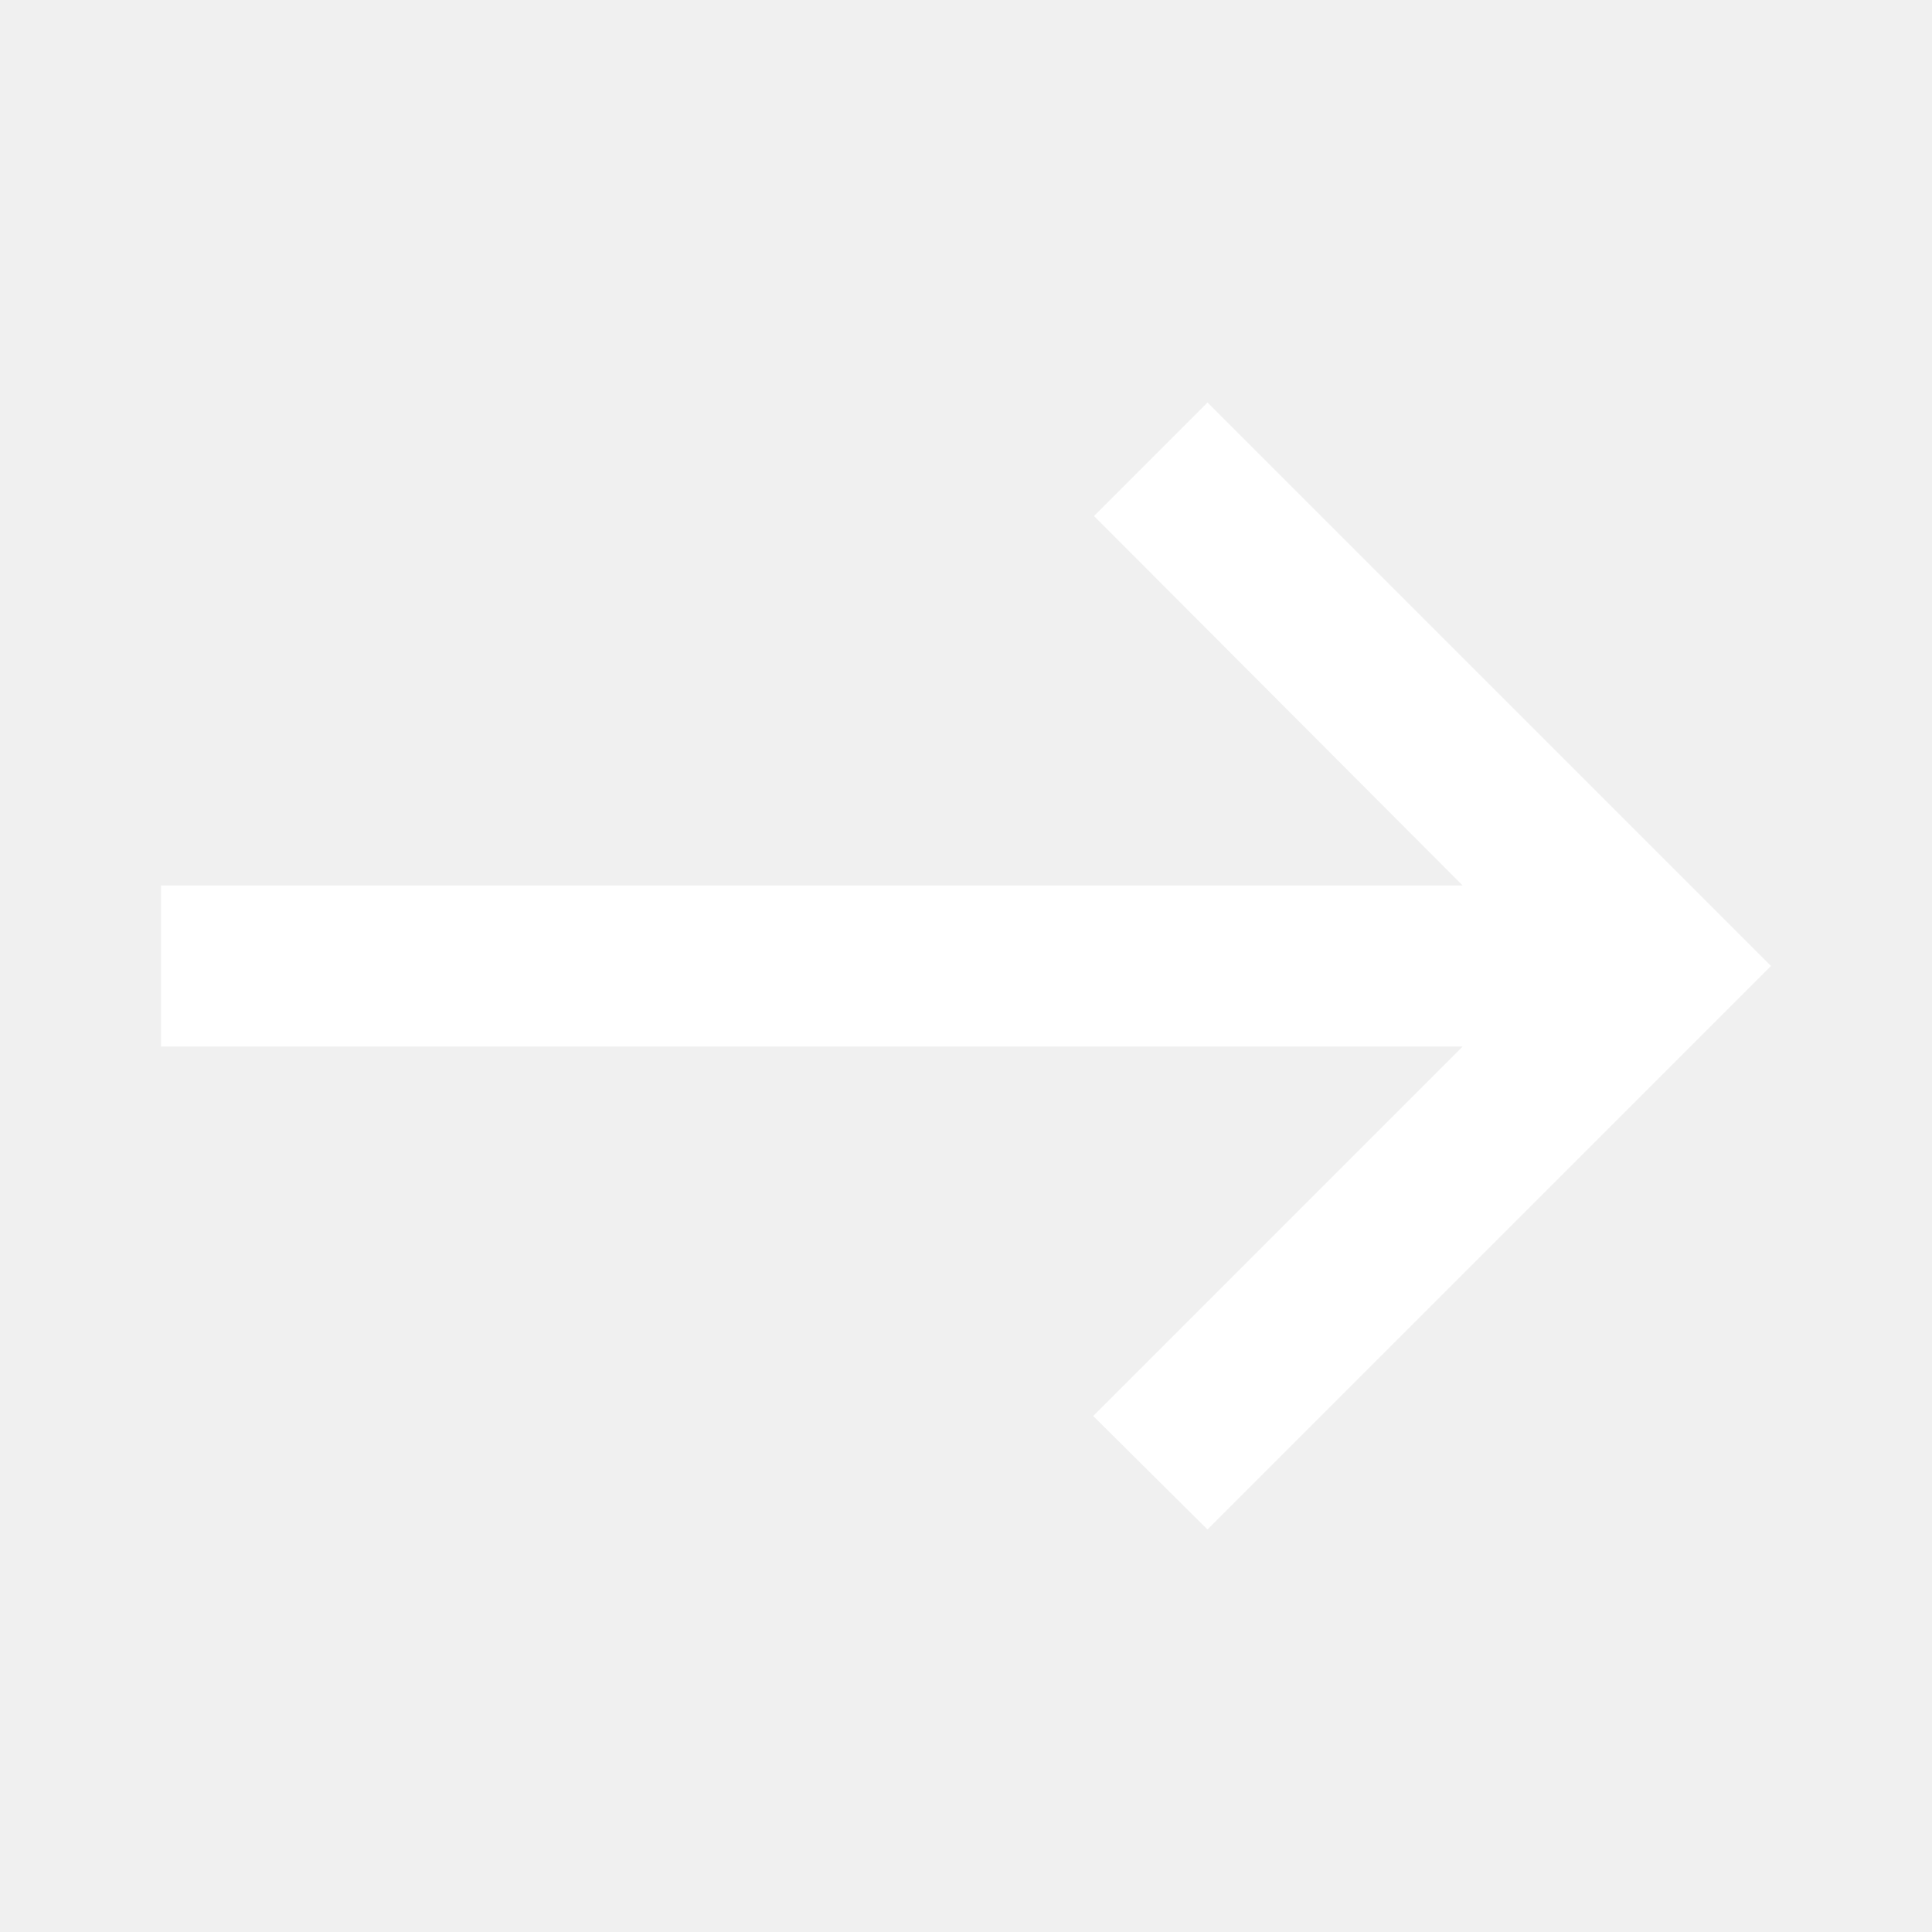
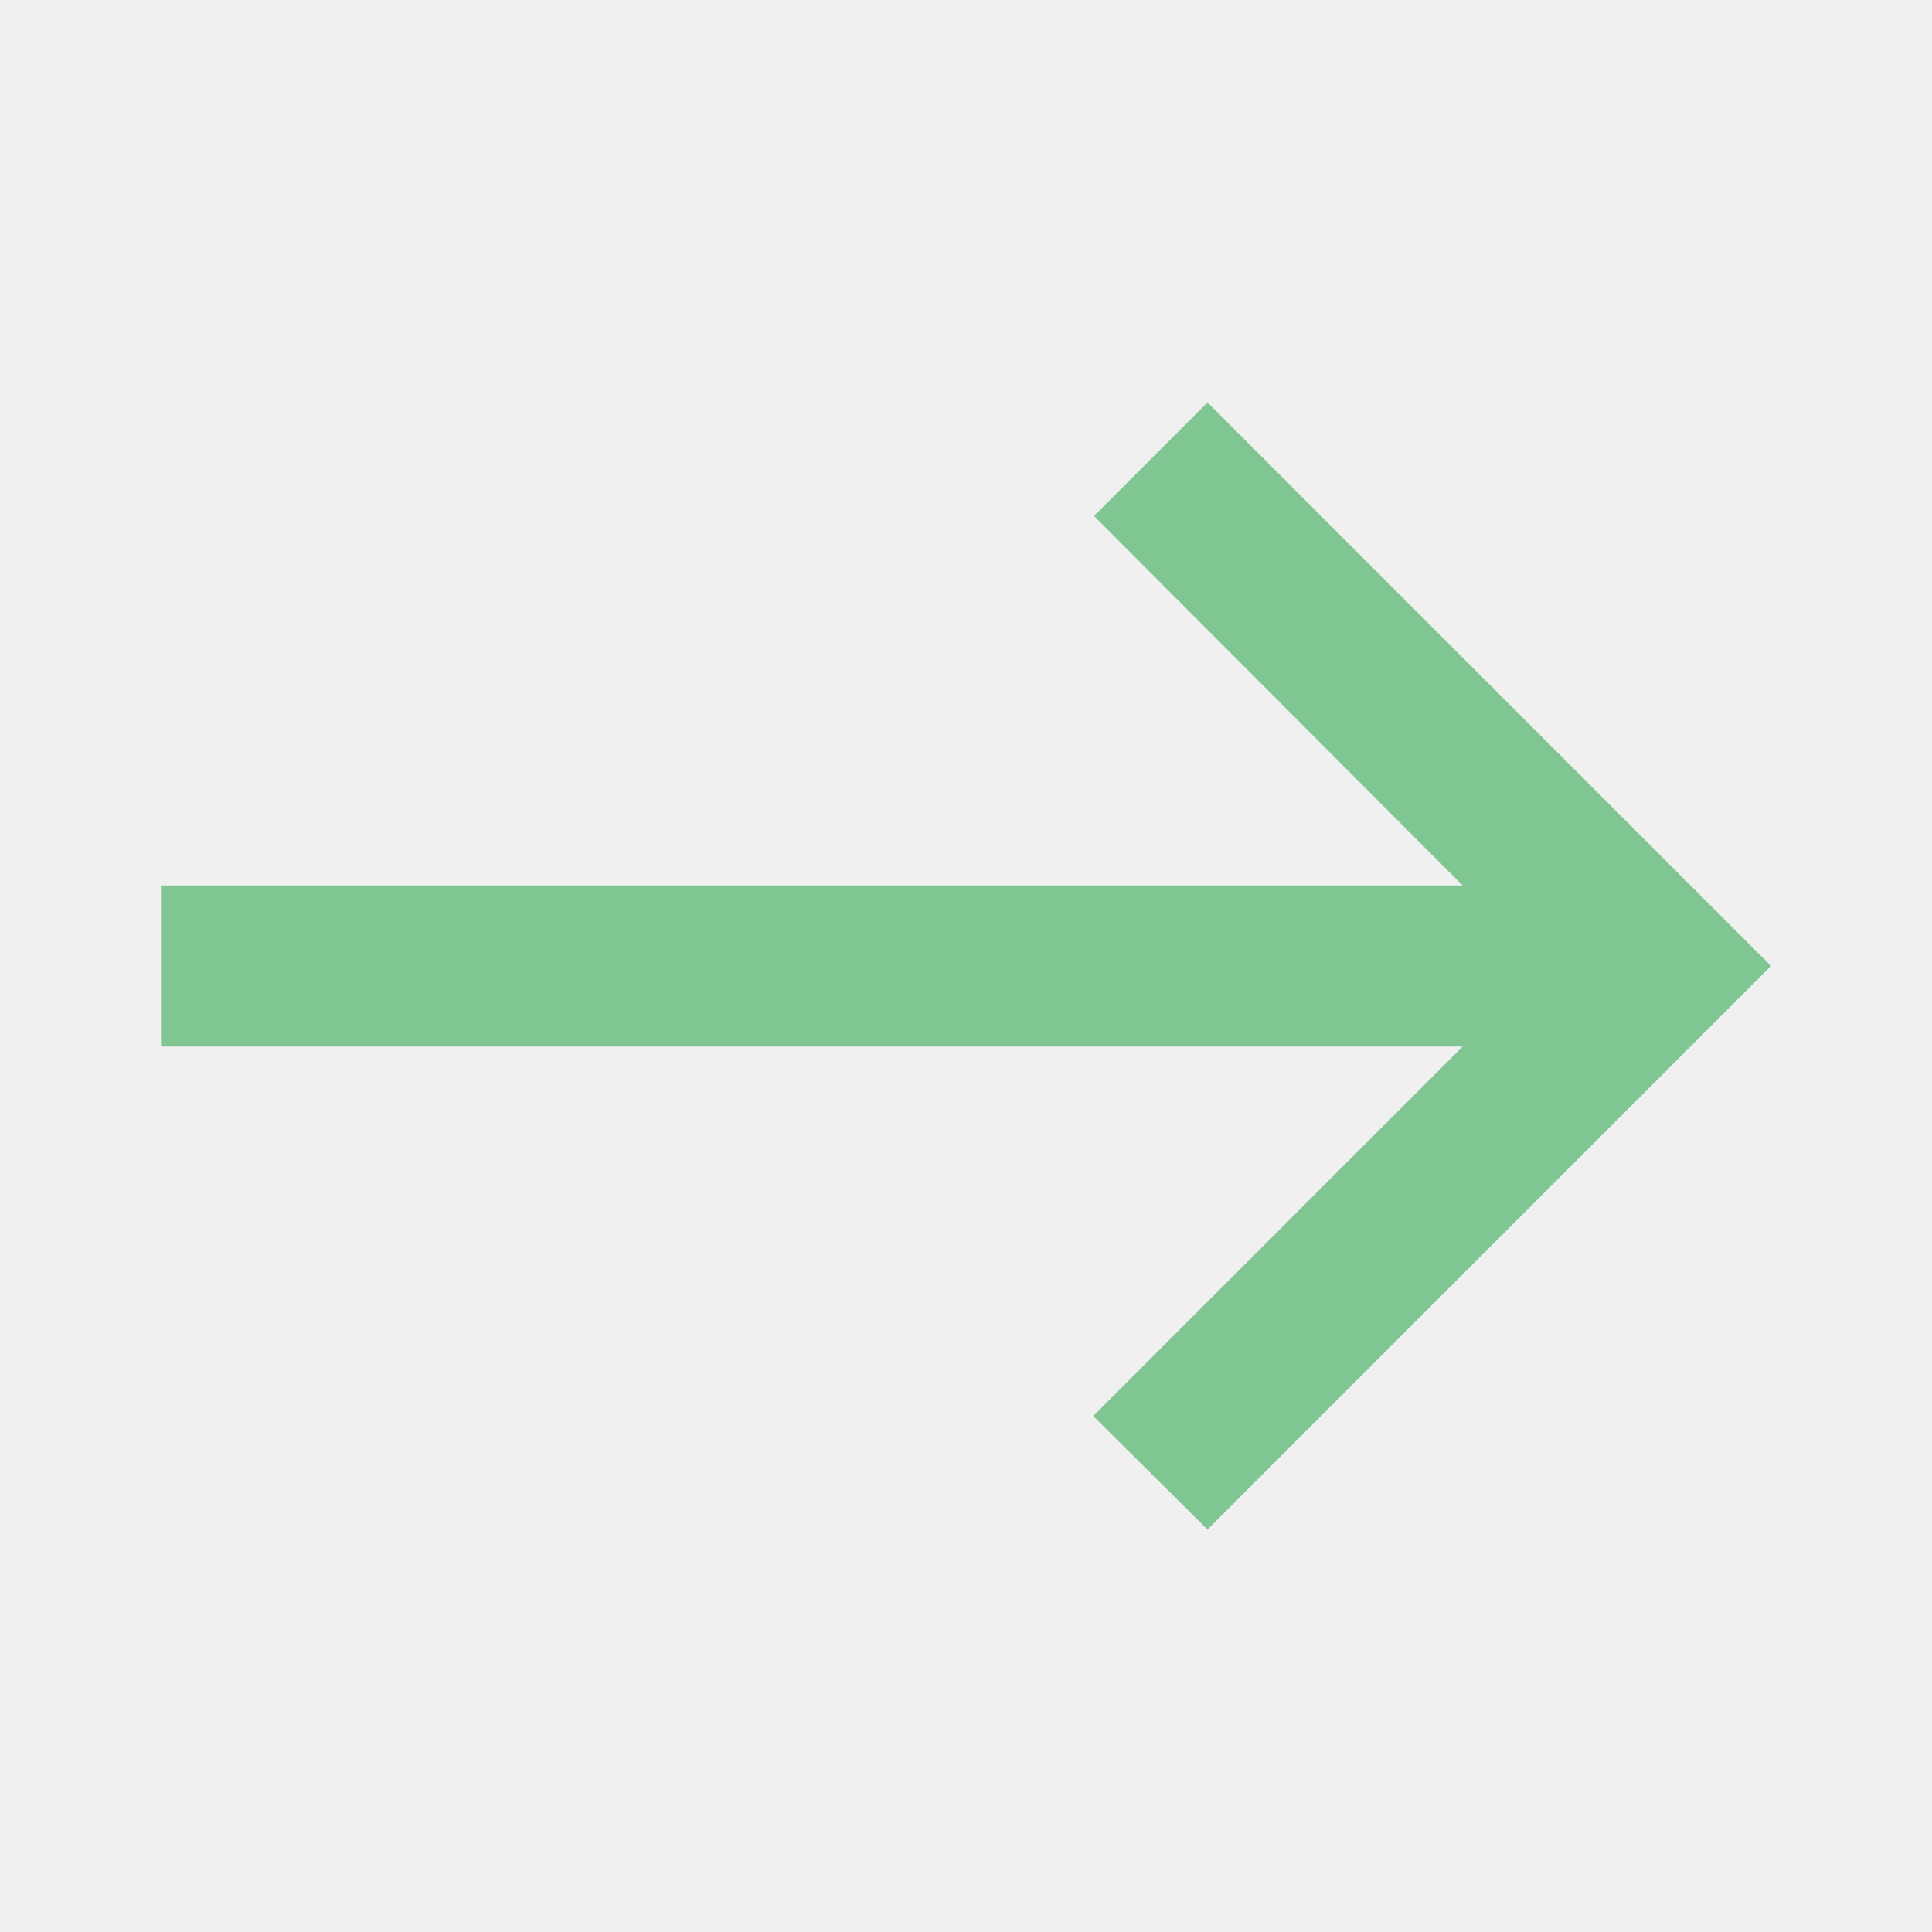
<svg xmlns="http://www.w3.org/2000/svg" width="24" height="24" viewBox="0 0 24 24" fill="none">
  <g clip-path="url(#clip0_81_684)">
-     <path d="M15 5L13.59 6.41L18.17 11H2V13H18.17L13.58 17.59L15 19L22 12L15 5Z" fill="white" />
+     <path d="M15 5L13.59 6.41L18.17 11H2V13H18.17L13.58 17.59L15 19L22 12L15 5Z" fill="#80C693" />
  </g>
  <defs>
    <clipPath id="clip0_81_684">
      <rect width="24" height="24" fill="white" />
    </clipPath>
  </defs>
</svg>
